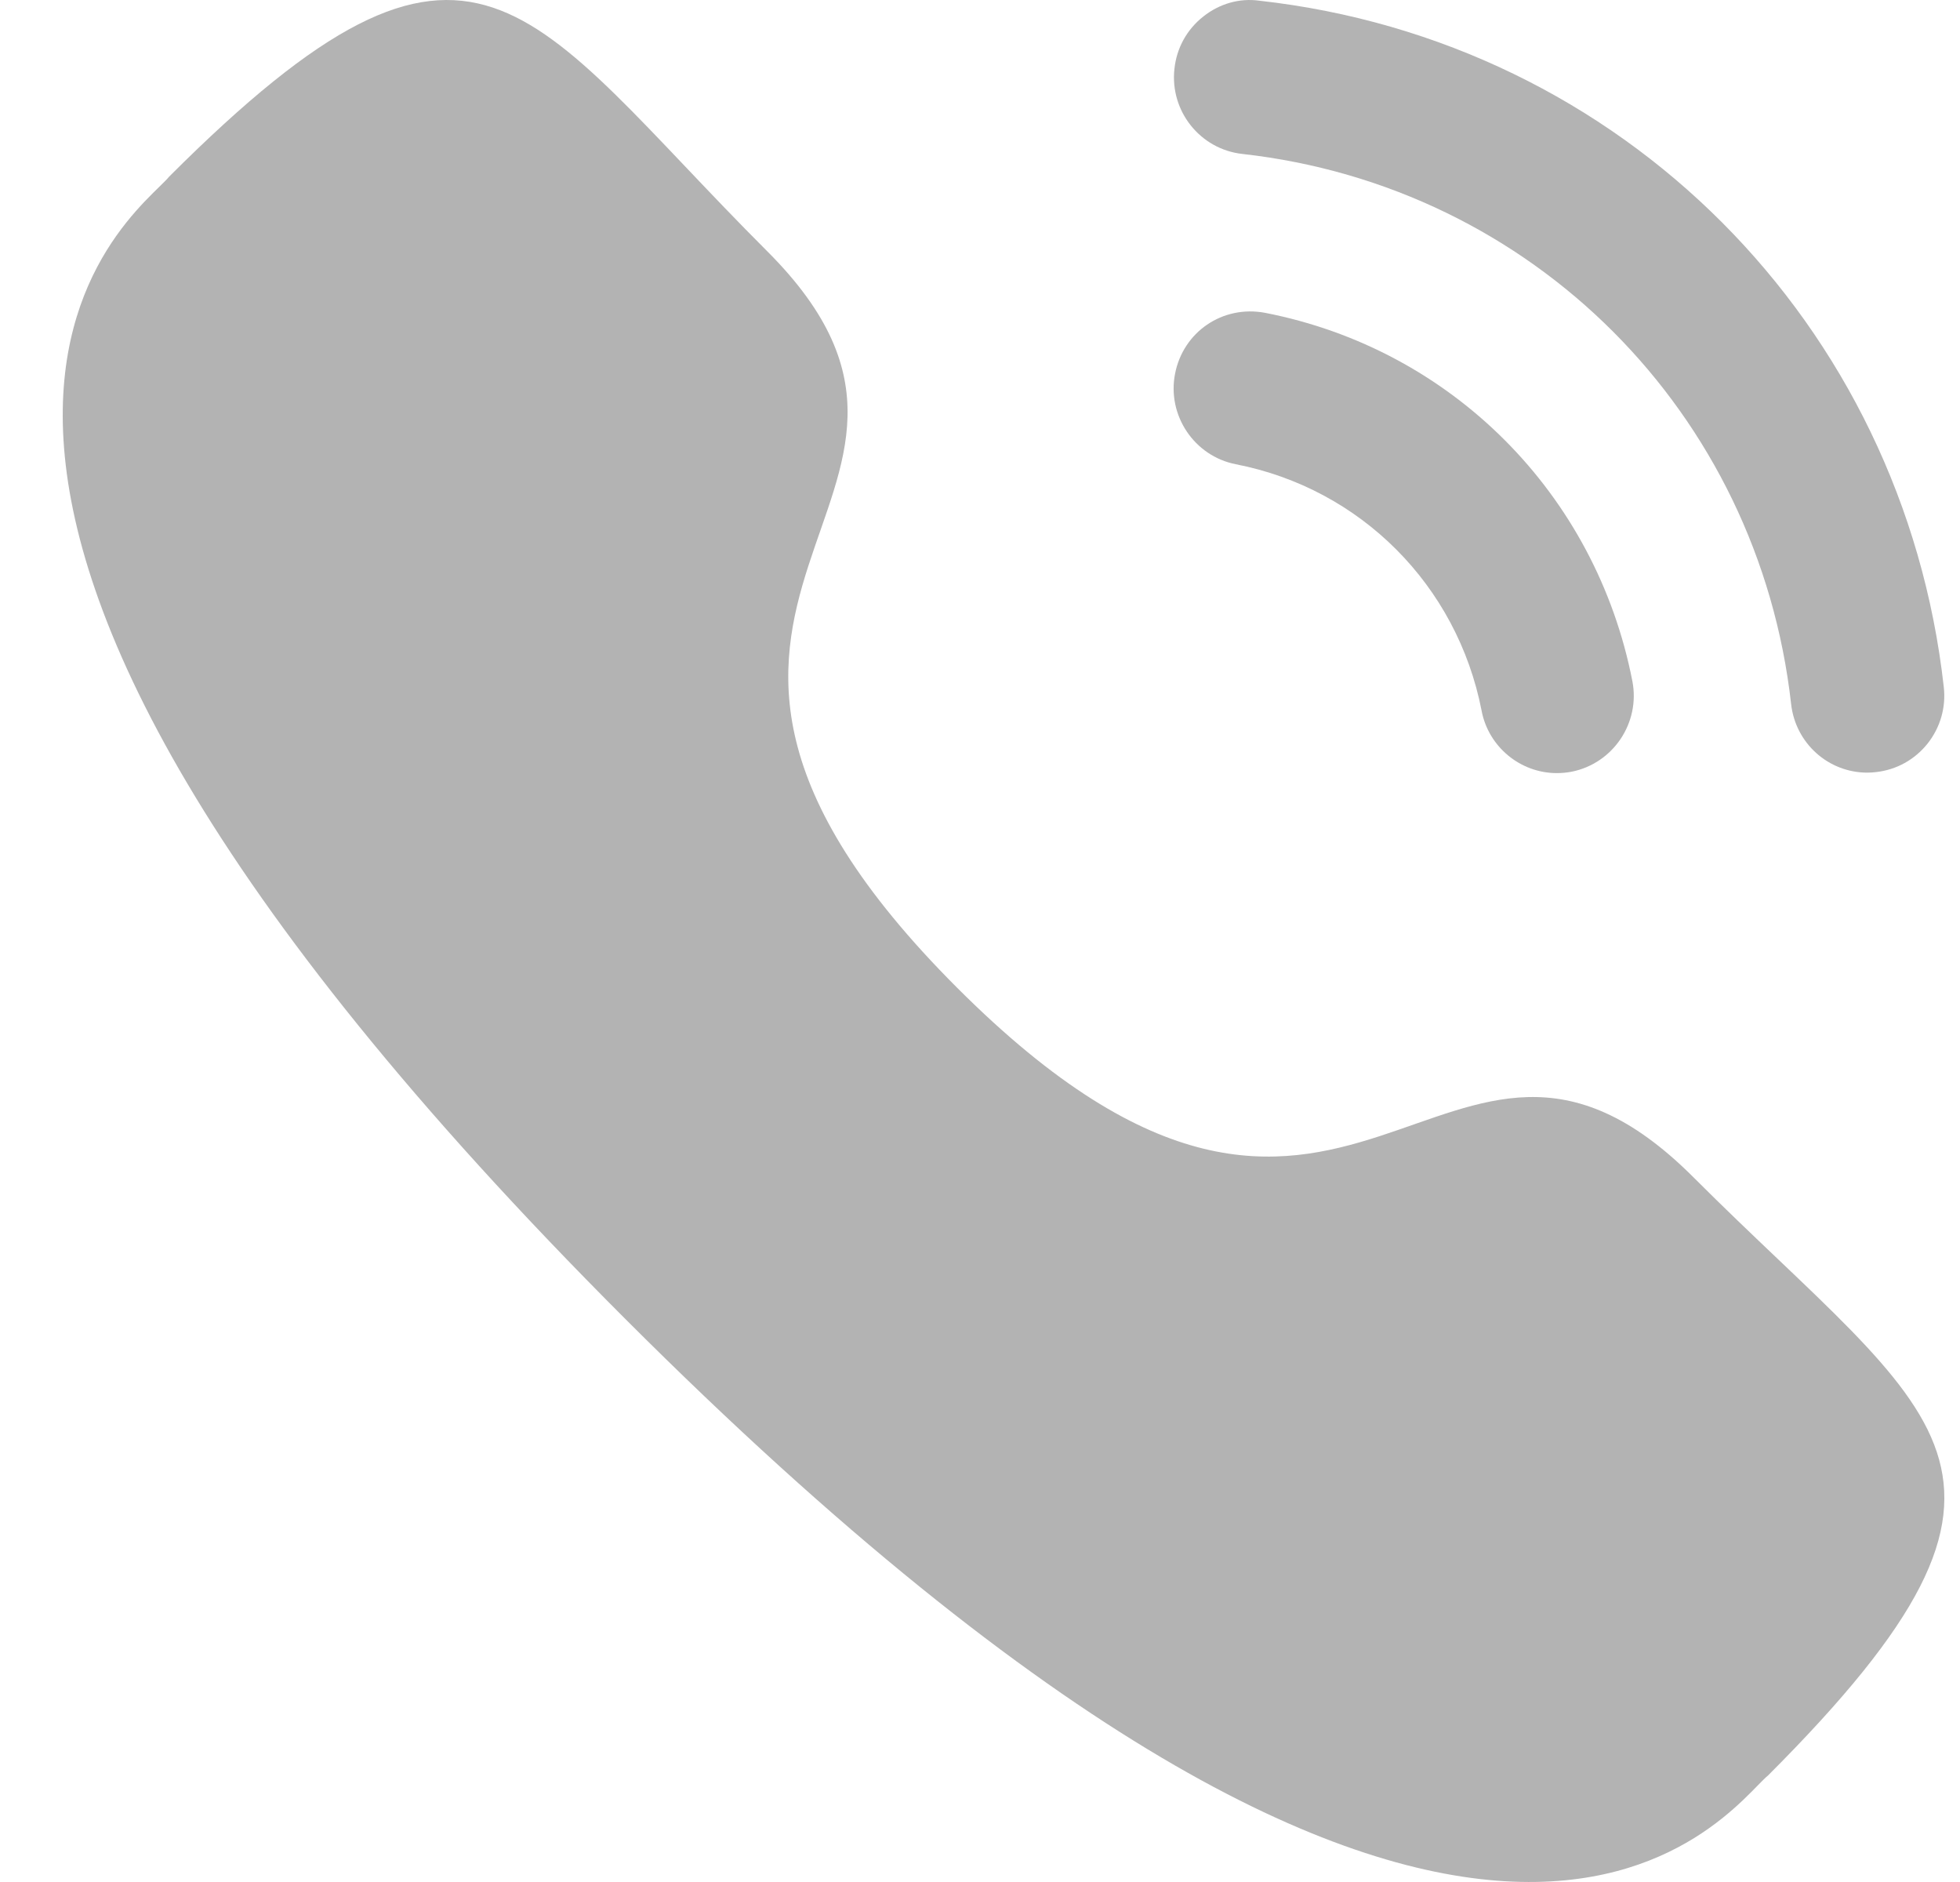
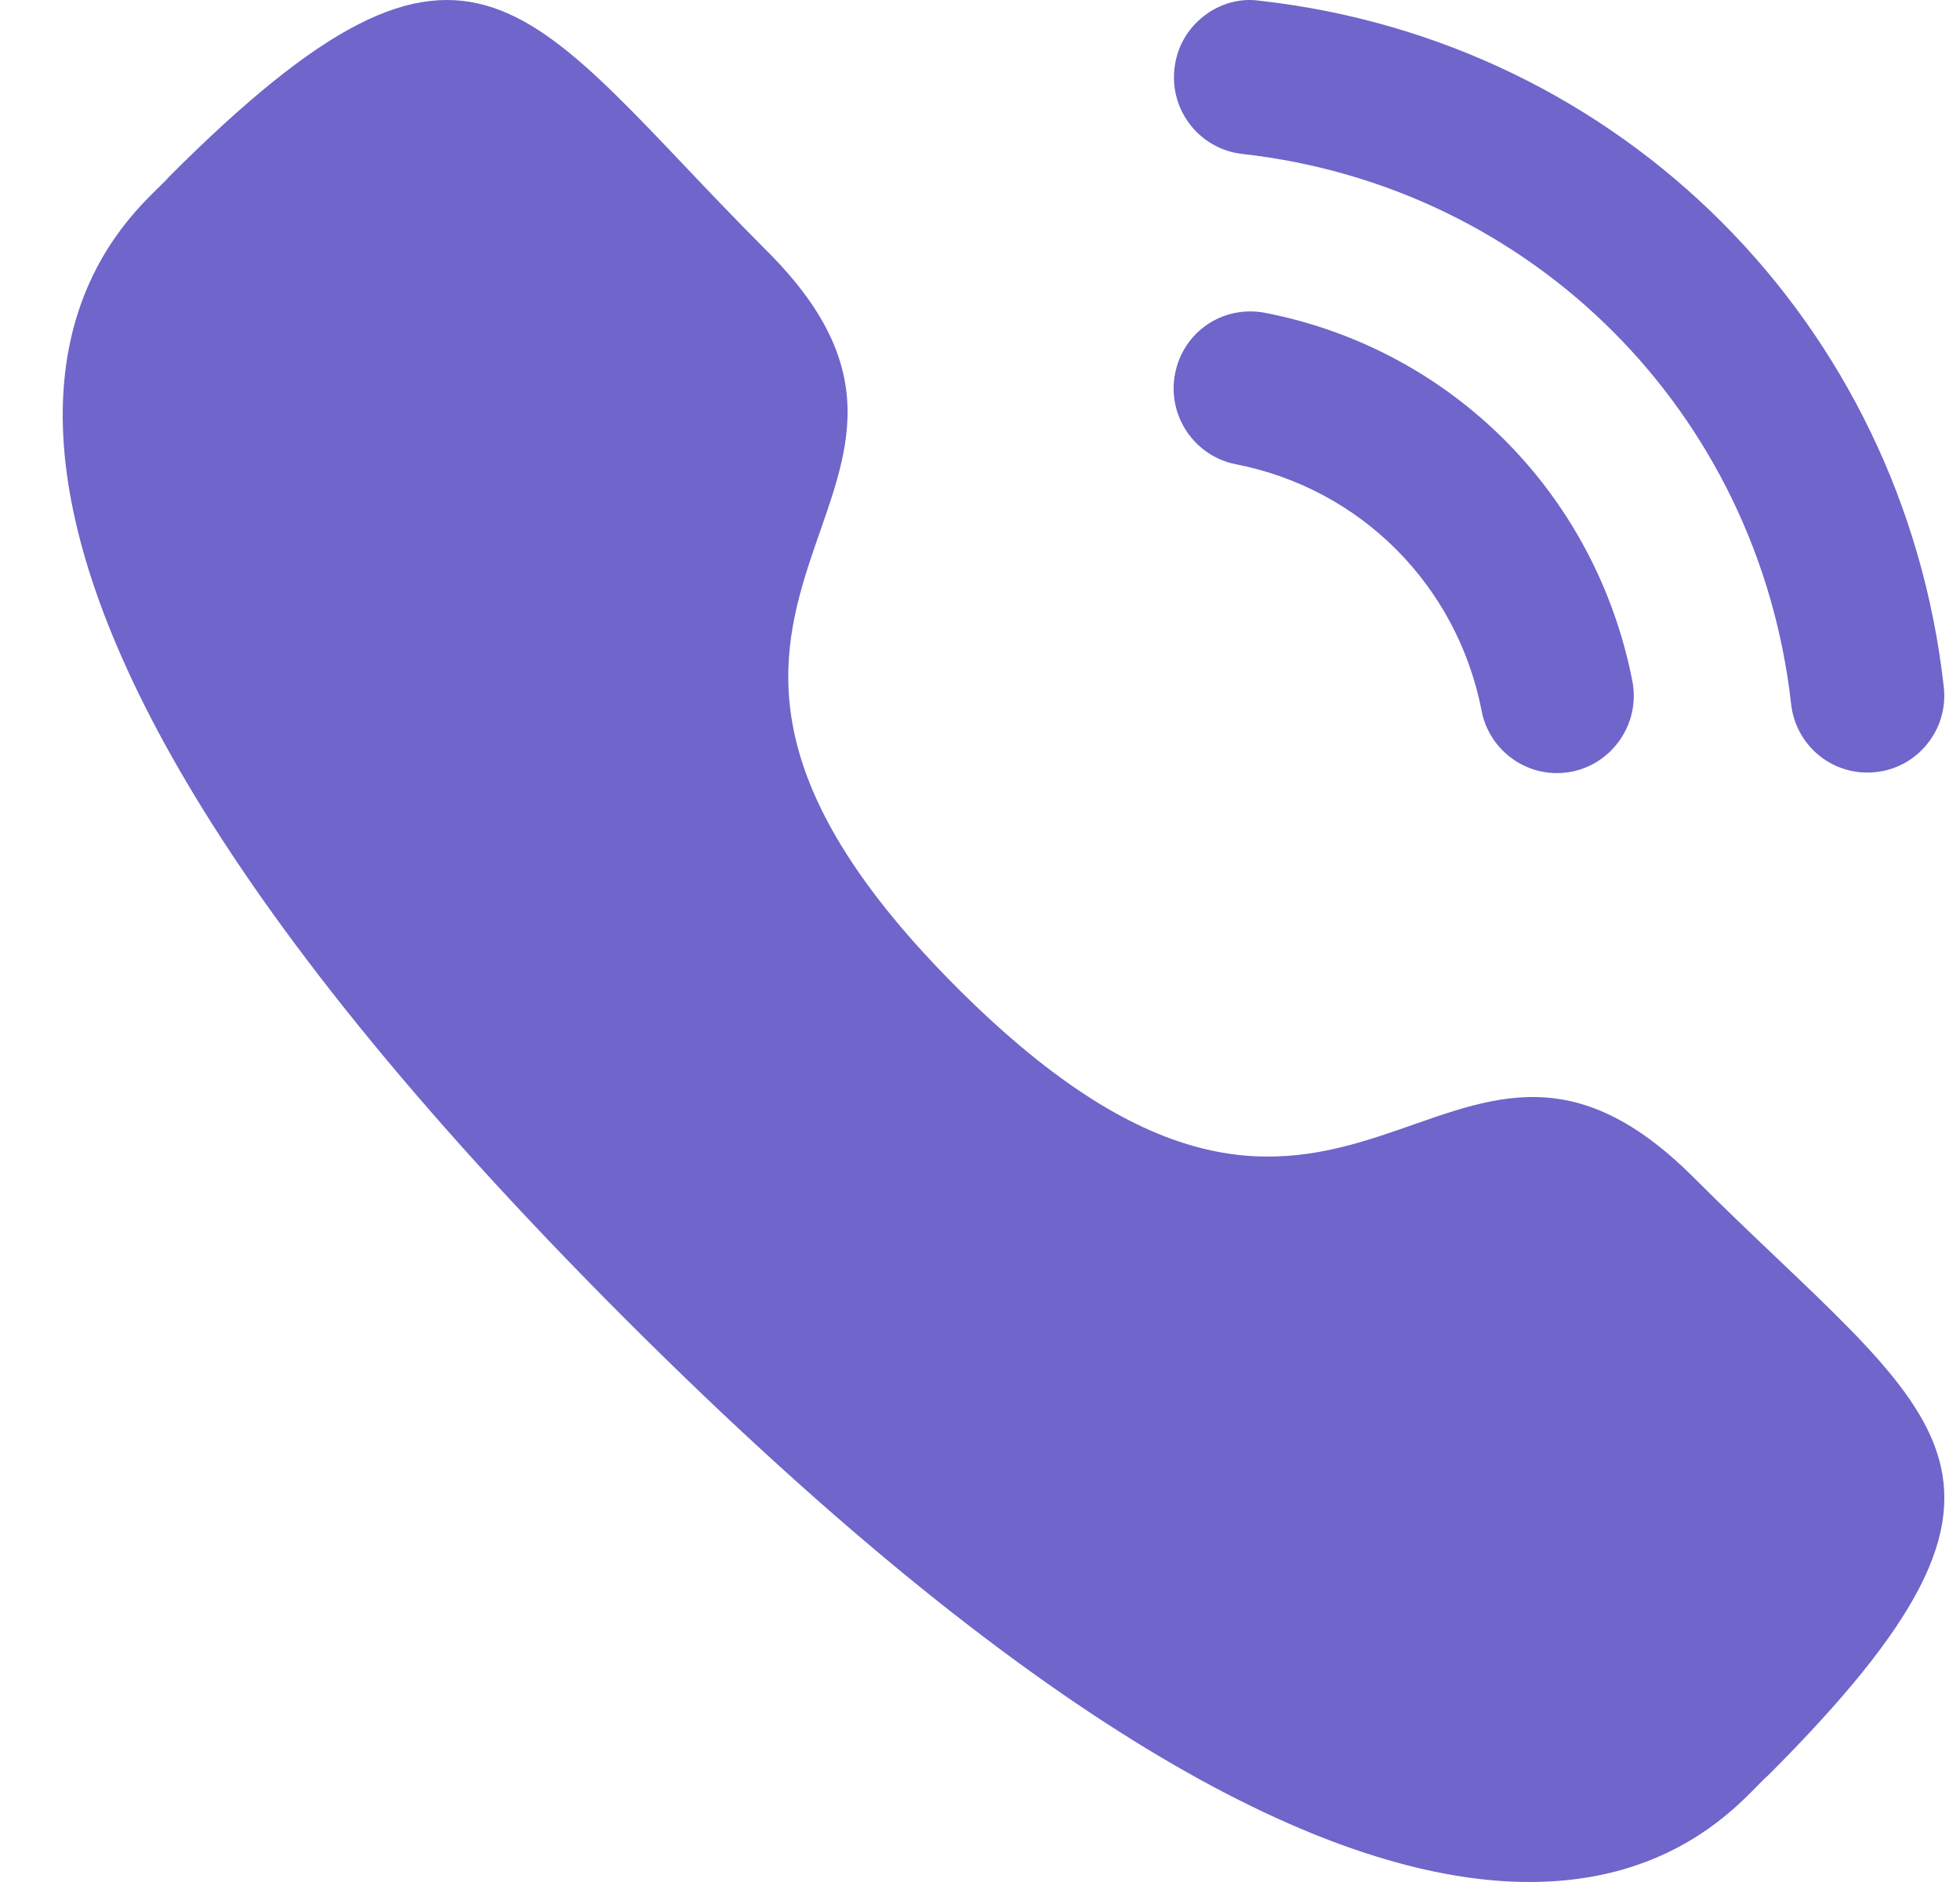
<svg xmlns="http://www.w3.org/2000/svg" width="25" height="24" viewBox="0 0 25 24" fill="none">
-   <path d="M16.135 3.989C15.591 3.888 15.091 4.235 14.988 4.766C14.884 5.297 15.233 5.816 15.762 5.92C17.355 6.23 18.586 7.464 18.898 9.063V9.064C18.986 9.524 19.392 9.859 19.858 9.859C19.921 9.859 19.983 9.853 20.047 9.841C20.576 9.735 20.924 9.218 20.821 8.686C20.355 6.298 18.517 4.453 16.135 3.989Z" fill="black" fill-opacity="0.3" />
-   <path d="M16.064 0.009C15.809 -0.027 15.553 0.048 15.349 0.21C15.139 0.375 15.008 0.612 14.98 0.878C14.92 1.416 15.308 1.903 15.845 1.963C19.55 2.377 22.429 5.263 22.846 8.979C22.902 9.477 23.319 9.853 23.818 9.853C23.855 9.853 23.892 9.85 23.929 9.846C24.19 9.817 24.422 9.688 24.586 9.483C24.749 9.277 24.823 9.021 24.793 8.76C24.274 4.123 20.686 0.524 16.064 0.009Z" fill="black" fill-opacity="0.3" />
-   <path fill-rule="evenodd" clip-rule="evenodd" d="M12.209 12.597C17.247 17.634 18.39 11.806 21.599 15.012C24.692 18.105 26.47 18.724 22.551 22.642C22.06 23.036 18.941 27.782 7.981 16.825C-2.981 5.866 1.762 2.744 2.157 2.253C6.085 -1.675 6.694 0.113 9.787 3.205C12.995 6.412 7.17 7.559 12.209 12.597Z" fill="black" fill-opacity="0.3" />
+   <path d="M16.135 3.989C15.591 3.888 15.091 4.235 14.988 4.766C14.884 5.297 15.233 5.816 15.762 5.92C17.355 6.23 18.586 7.464 18.898 9.063V9.064C18.986 9.524 19.392 9.859 19.858 9.859C19.921 9.859 19.983 9.853 20.047 9.841C20.576 9.735 20.924 9.218 20.821 8.686C20.355 6.298 18.517 4.453 16.135 3.989Z" fill="#6F65CA" />
+   <path d="M16.064 0.009C15.809 -0.027 15.553 0.048 15.349 0.21C15.139 0.375 15.008 0.612 14.98 0.878C14.92 1.416 15.308 1.903 15.845 1.963C19.55 2.377 22.429 5.262 22.846 8.979C22.902 9.477 23.319 9.852 23.818 9.852C23.855 9.852 23.892 9.85 23.929 9.846C24.19 9.817 24.422 9.688 24.586 9.482C24.749 9.277 24.823 9.021 24.793 8.759C24.274 4.123 20.686 0.524 16.064 0.009Z" fill="#6F65CA" />
+   <path fill-rule="evenodd" clip-rule="evenodd" d="M12.209 12.597C17.247 17.634 18.39 11.806 21.599 15.012C24.692 18.105 26.47 18.724 22.551 22.642C22.06 23.036 18.941 27.782 7.981 16.825C-2.981 5.866 1.762 2.744 2.157 2.253C6.085 -1.675 6.694 0.113 9.787 3.205C12.995 6.412 7.17 7.559 12.209 12.597Z" fill="#6F65CA" />
</svg>
